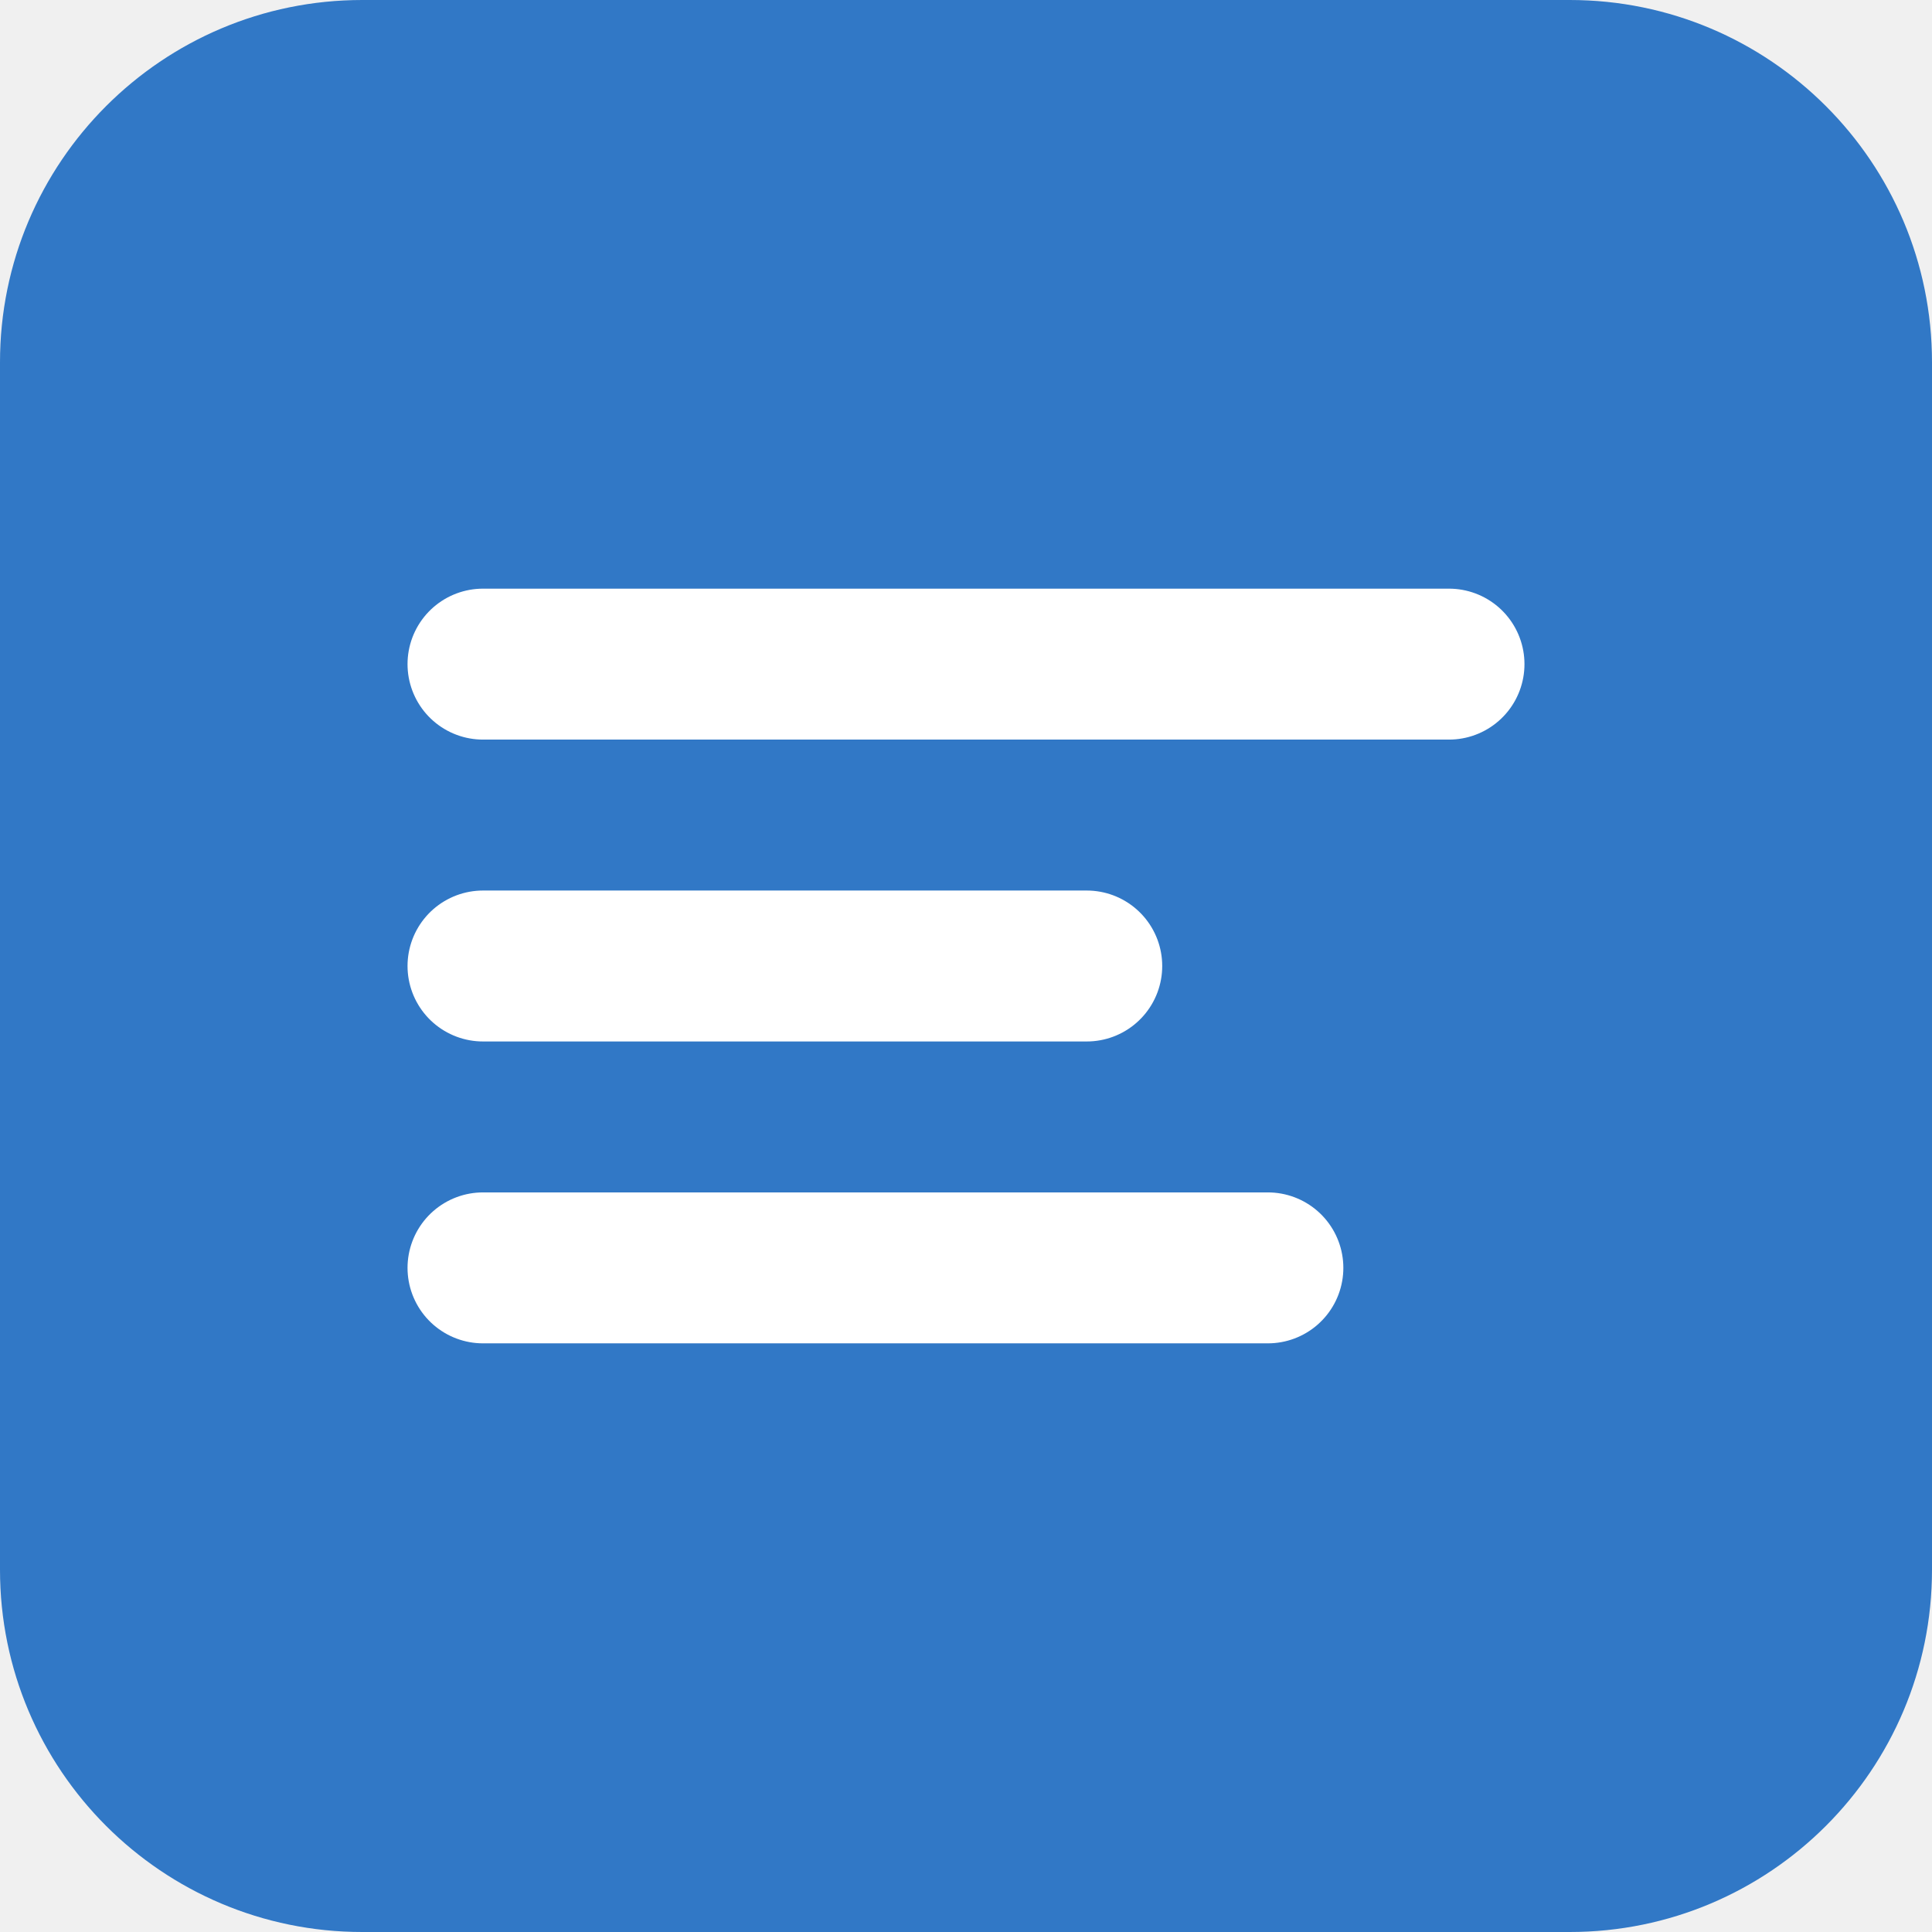
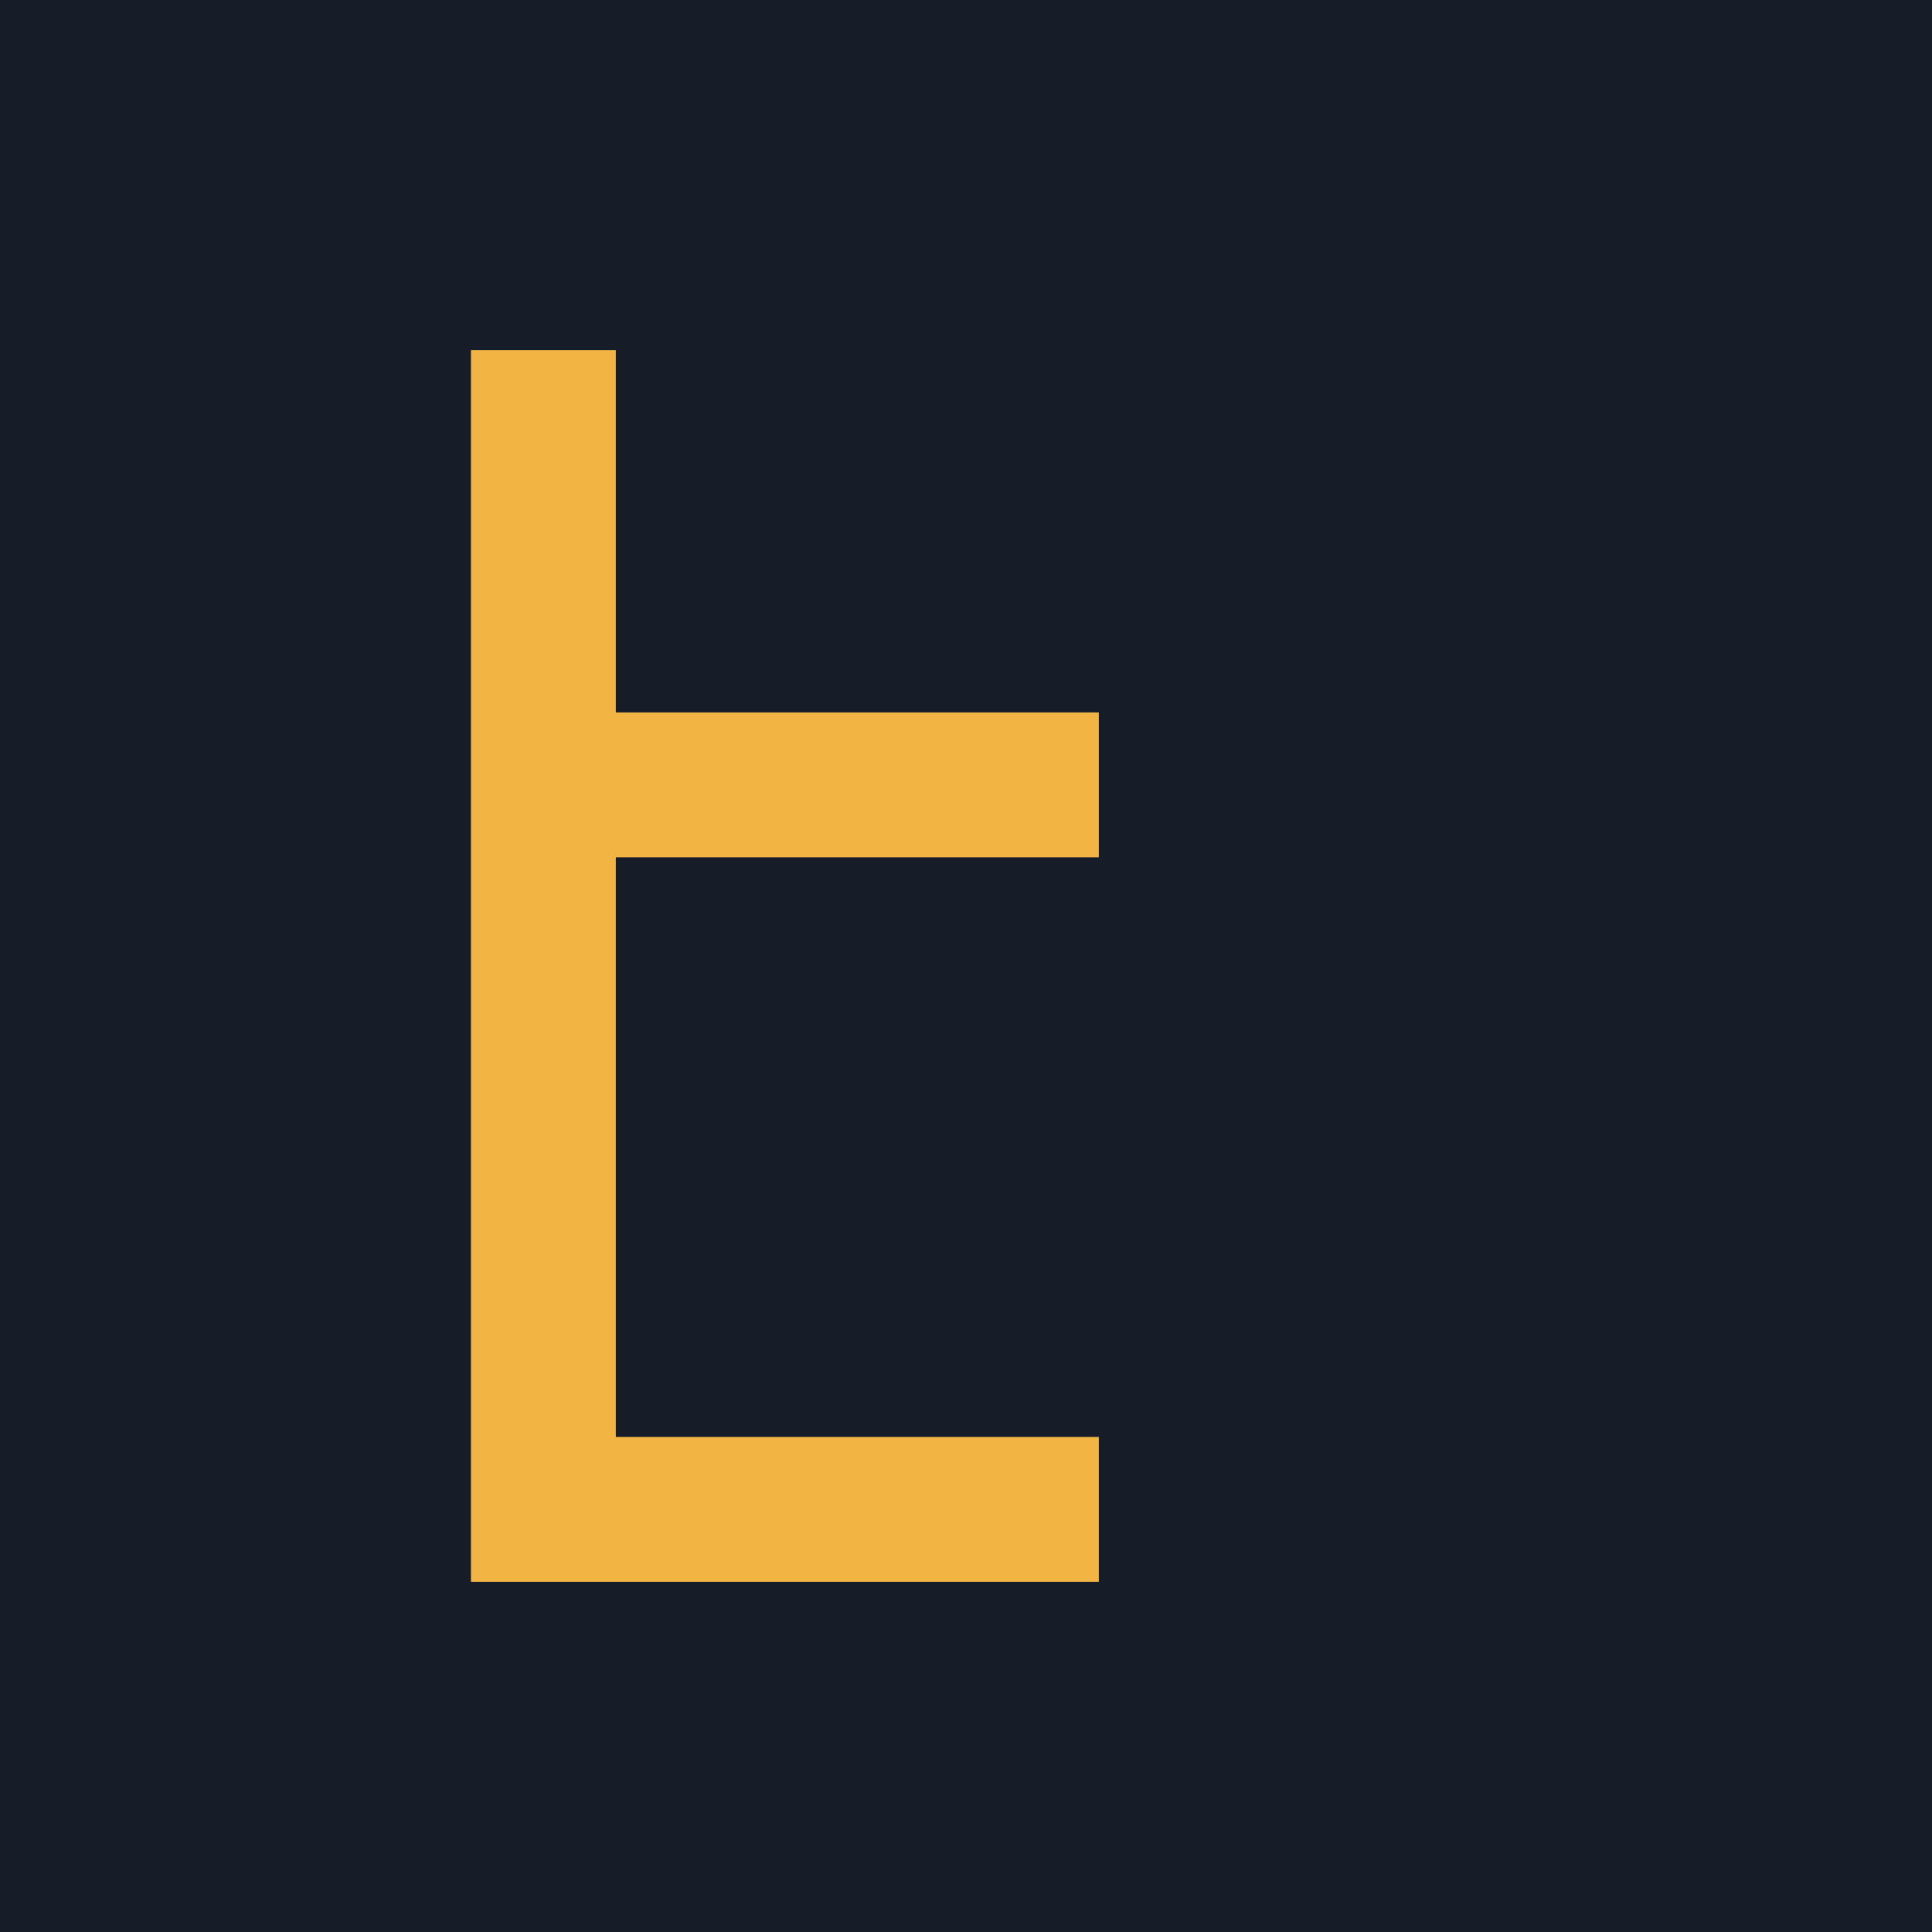
<svg xmlns="http://www.w3.org/2000/svg" viewBox="0 0 32 32">
-   <rect width="32" height="32" rx="6" fill="#3178c6" />
-   <path d="M8 11h16M8 16h10M8 21h13" stroke="#fff" stroke-width="2.5" stroke-linecap="round" />
+   <rect width="32" height="32" fill="#171D28" />
+   <path d="M9 7v18M9 13h8M9 25h8" stroke="#F2B544" stroke-width="2.4" stroke-linecap="square" fill="none" />
</svg>
